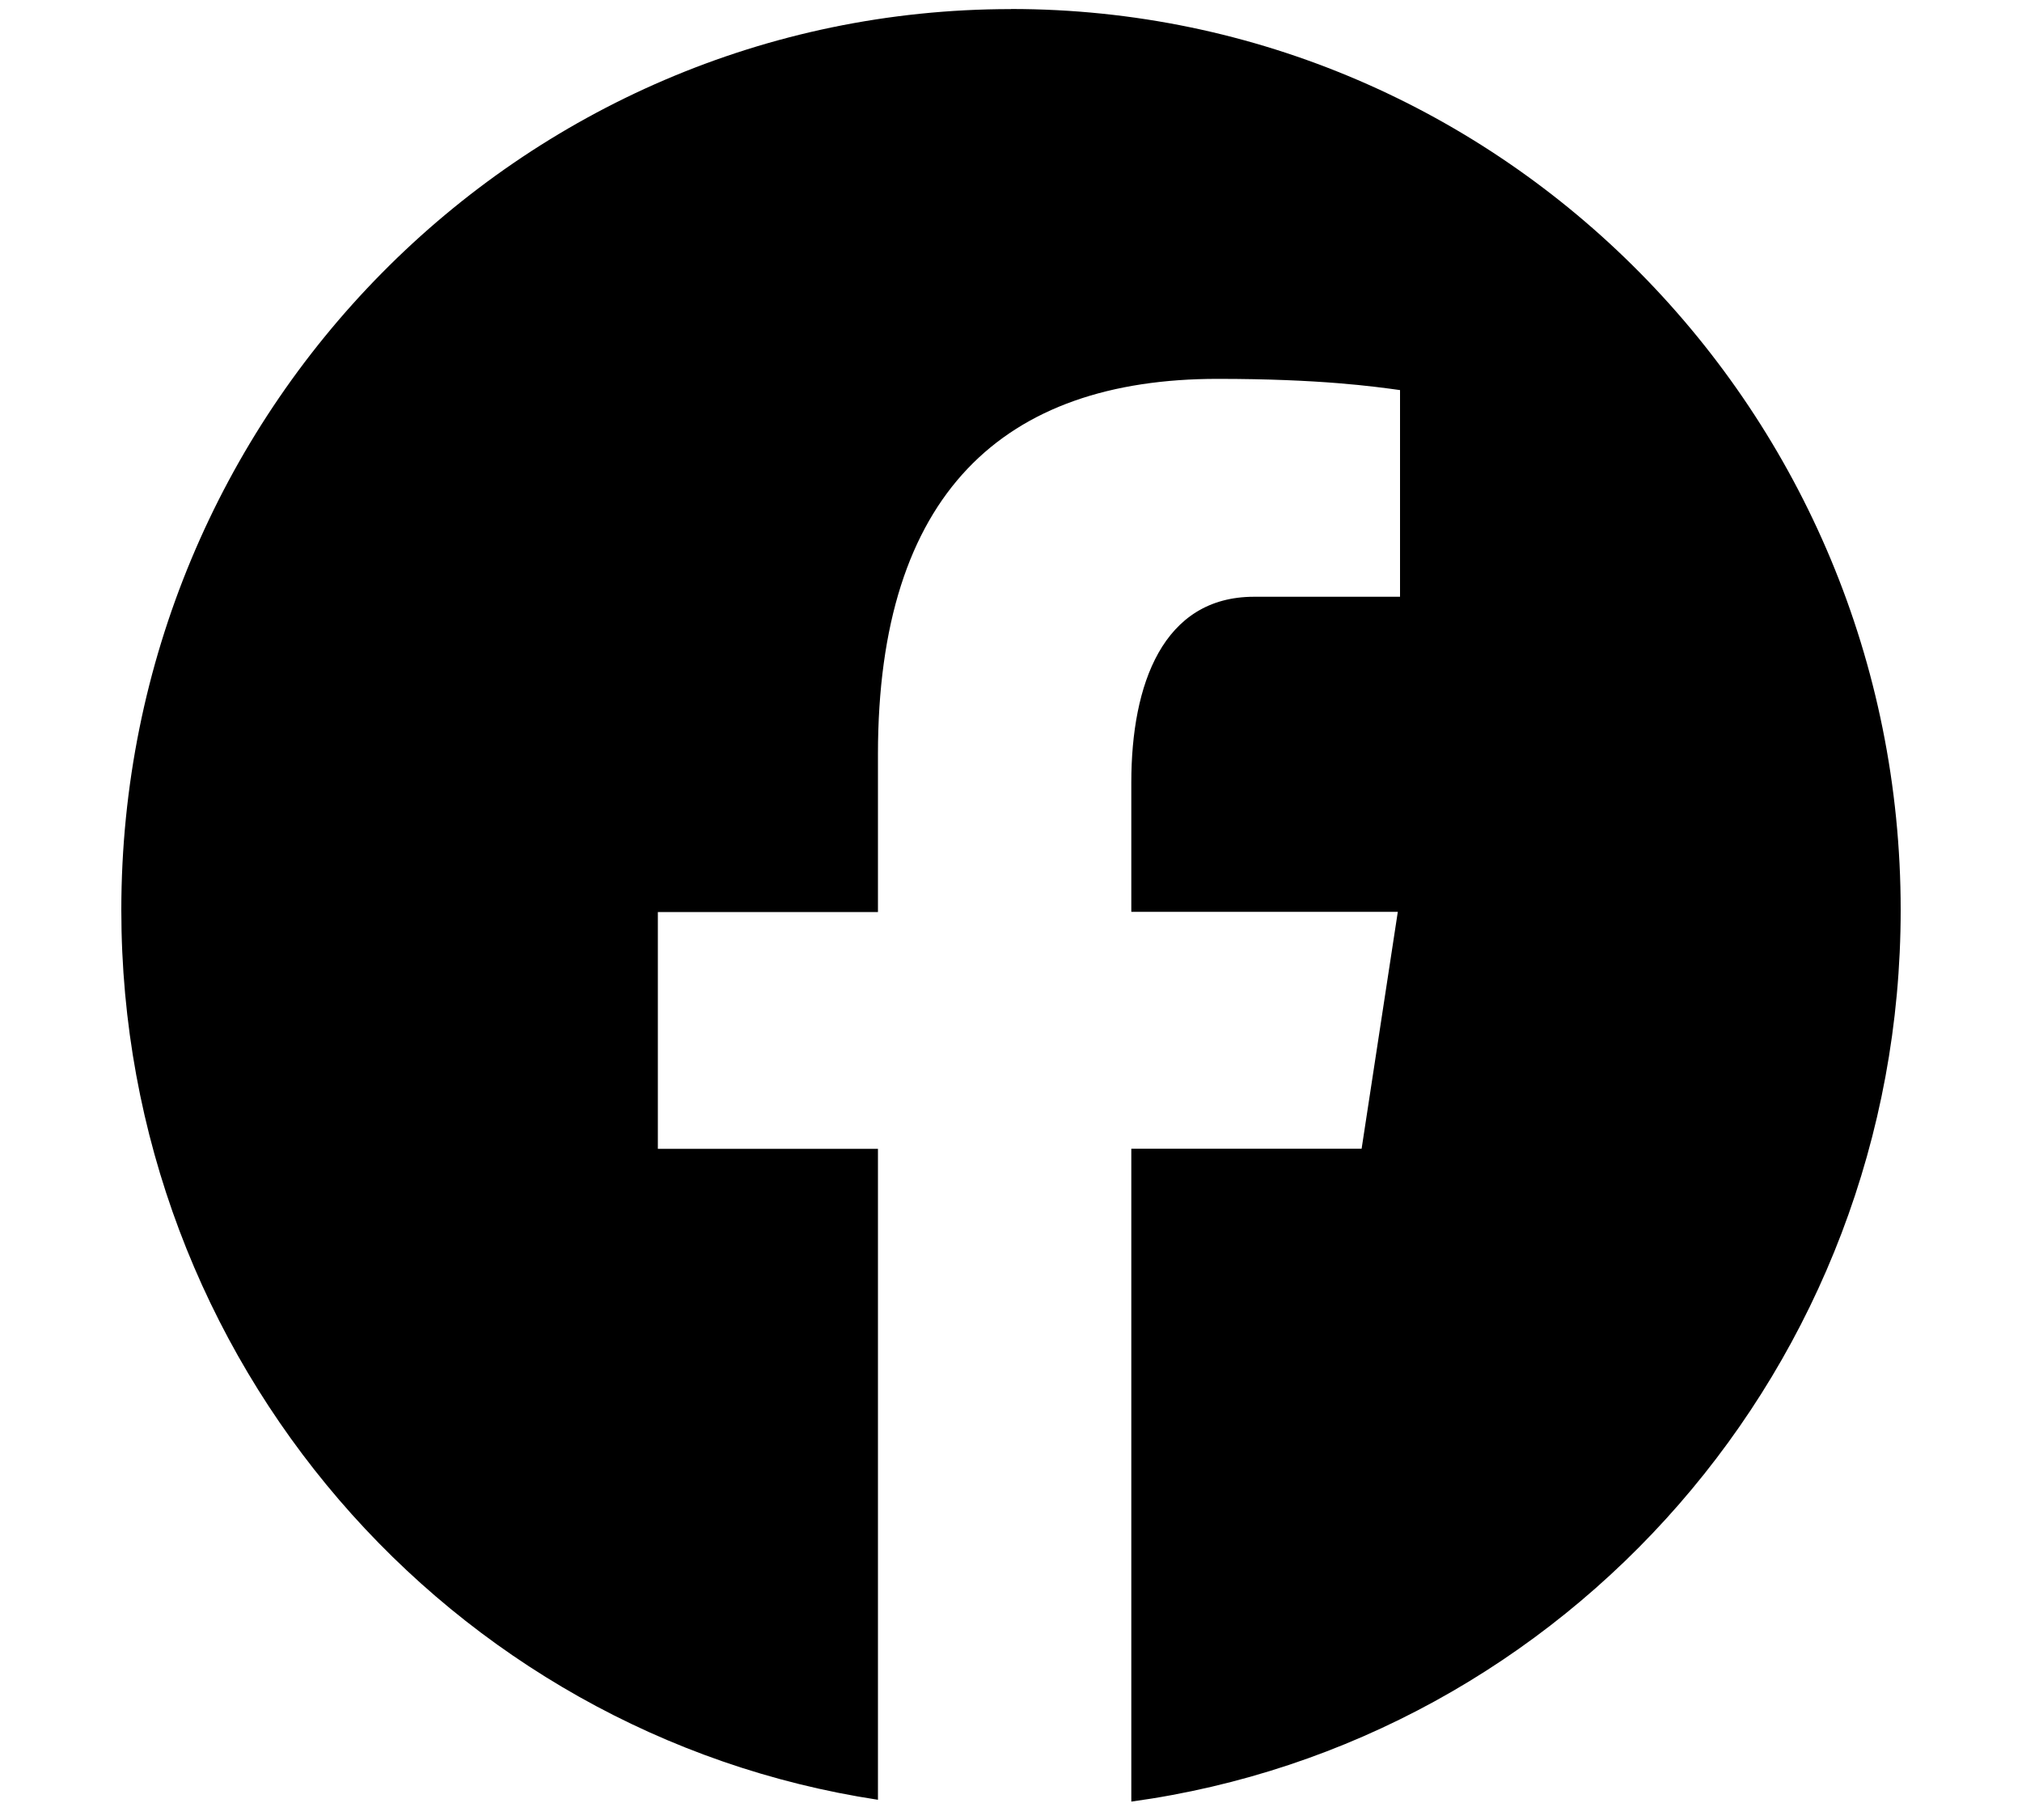
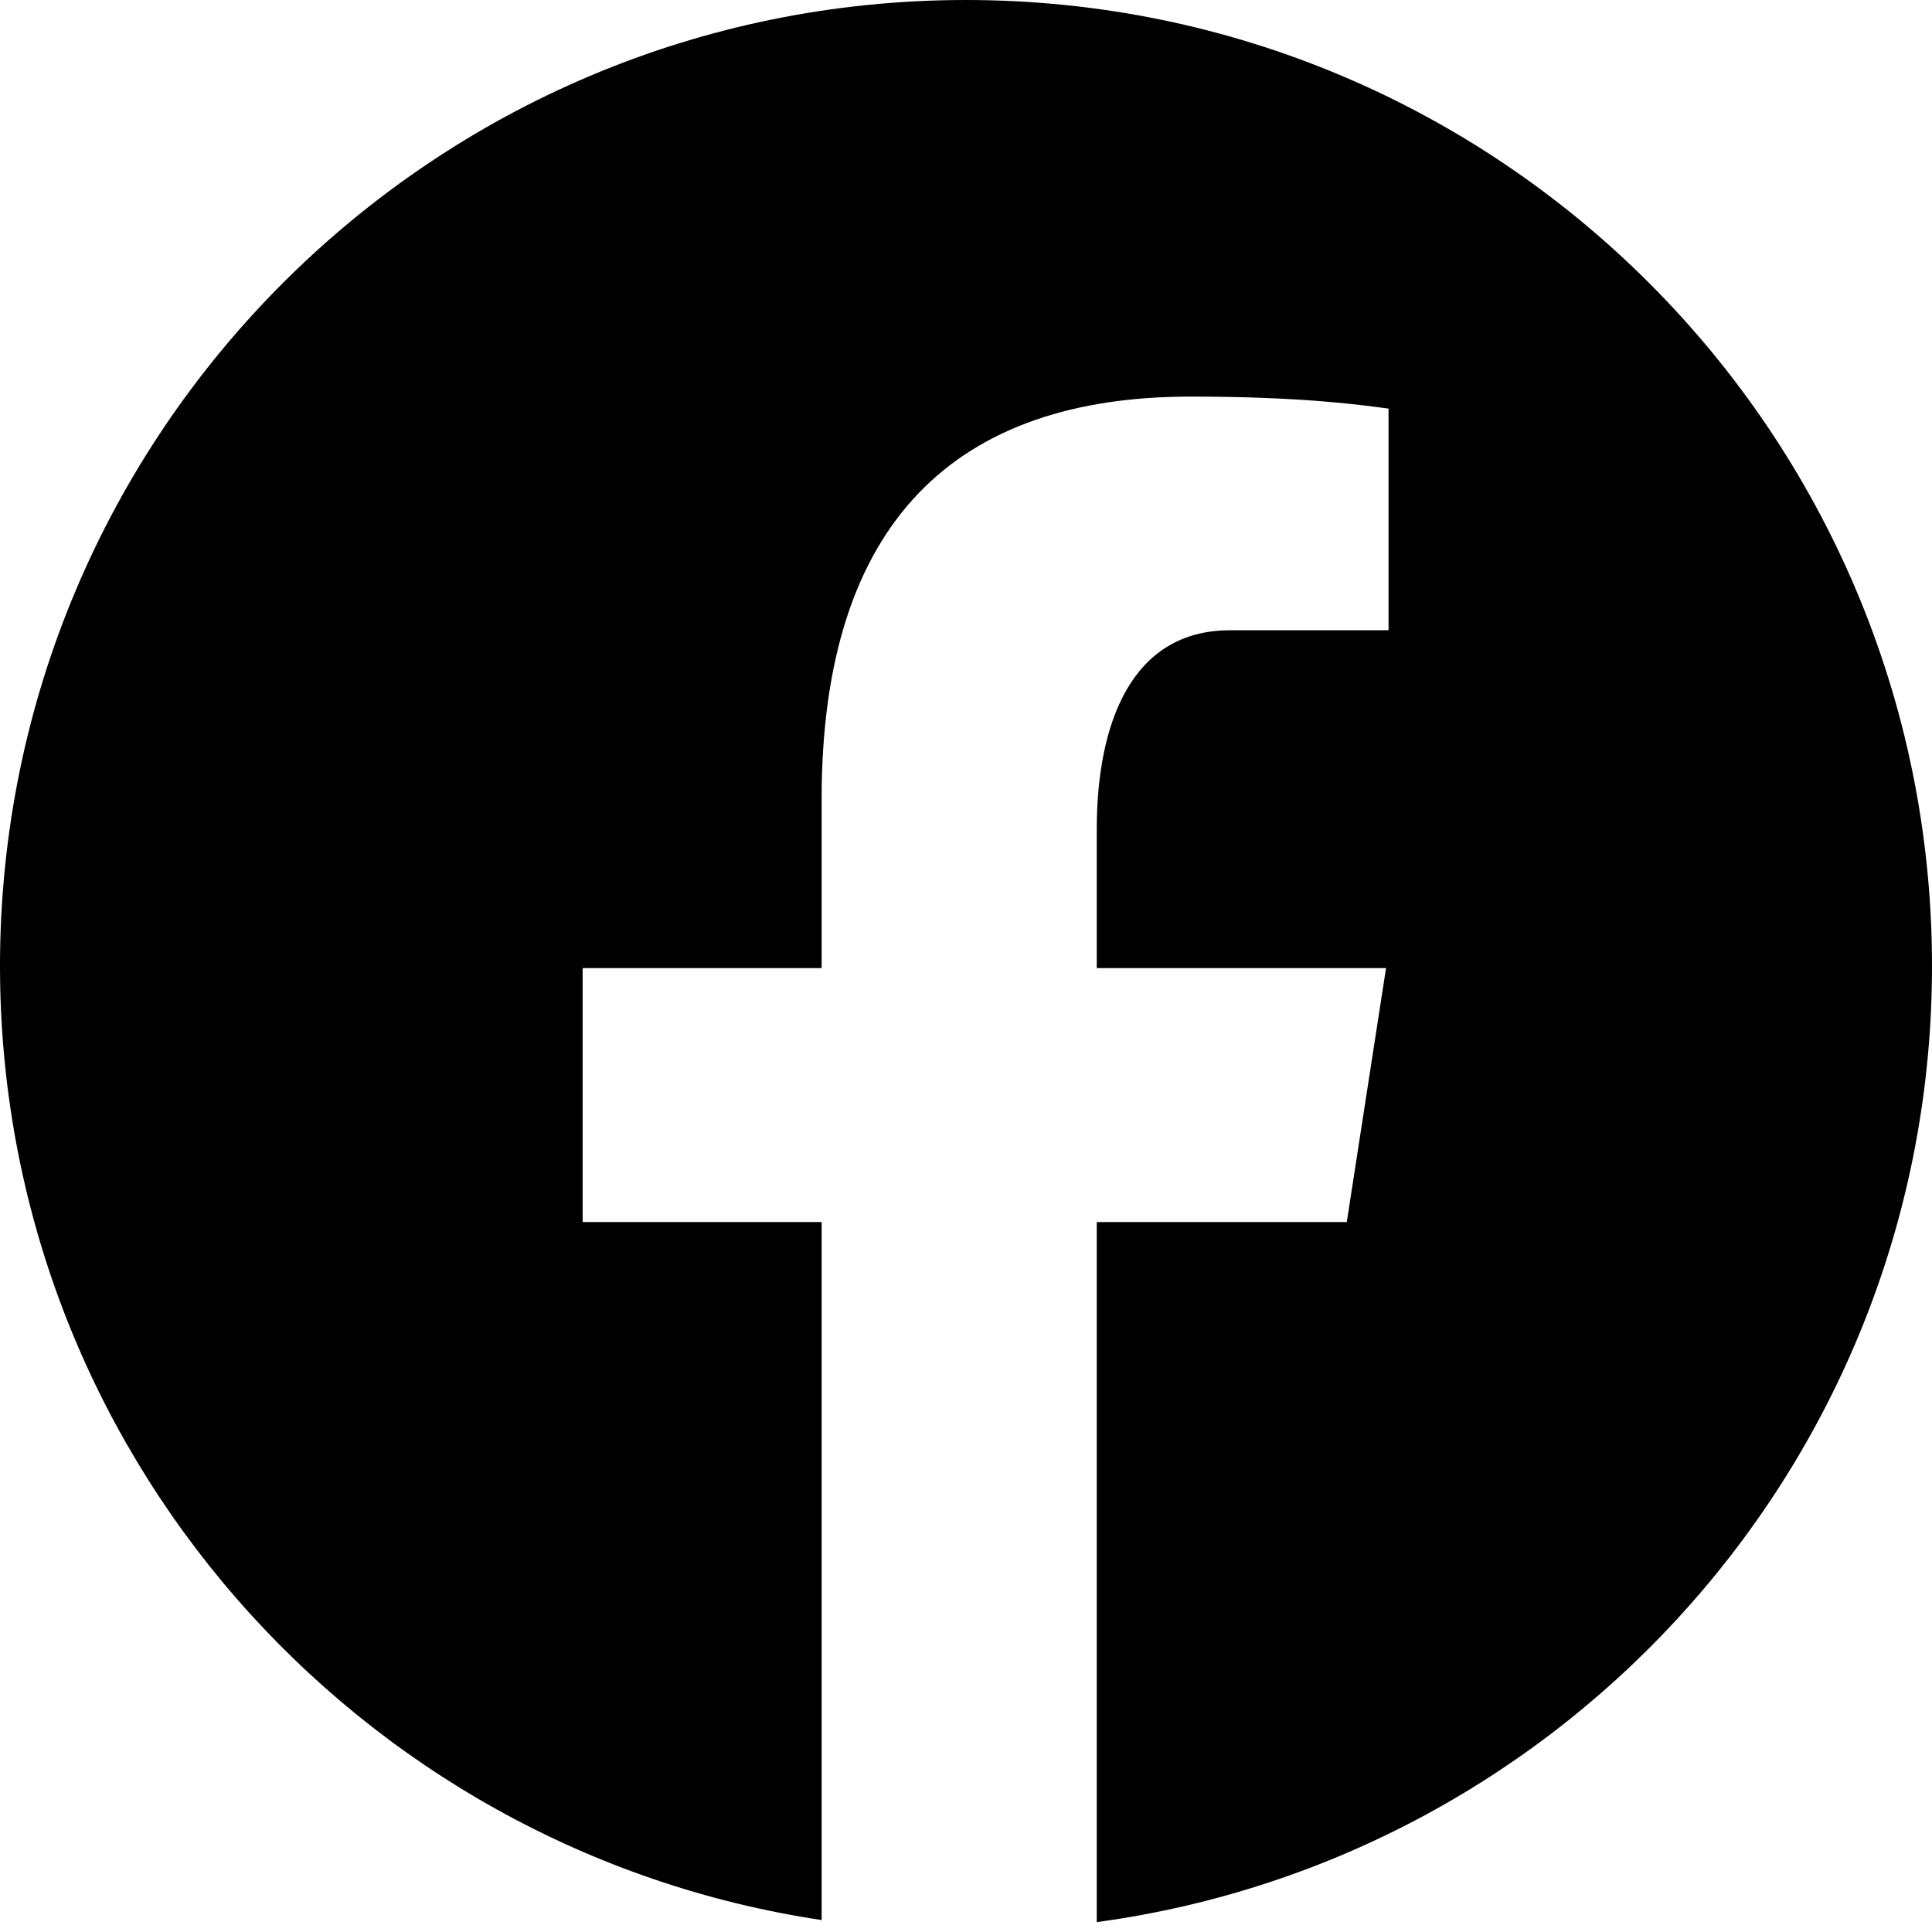
- <svg xmlns="http://www.w3.org/2000/svg" width="20" height="18" fill="none">
-   <path d="M10 .09C5.14.09 1.2 4.08 1.2 9c0 4.467 3.25 8.156 7.484 8.8v-6.438H6.507V9.02h2.177V7.46c0-2.58 1.242-3.713 3.36-3.713 1.014 0 1.55.076 1.804.111v2.044h-1.444c-.9 0-1.214.864-1.214 1.836v1.28h2.636l-.358 2.343H11.19v6.457c4.296-.59 7.61-4.308 7.61-8.819 0-4.92-3.94-8.91-8.8-8.91z" fill="#000" />
+ <svg xmlns="http://www.w3.org/2000/svg" fill="#000000" viewBox="3 3 44 44" width="50px" height="50px">
+   <path d="M25,3C12.85,3,3,12.85,3,25c0,11.03,8.125,20.137,18.712,21.728V30.831h-5.443v-5.783h5.443v-3.848 c0-6.371,3.104-9.168,8.399-9.168c2.536,0,3.877,0.188,4.512,0.274v5.048h-3.612c-2.248,0-3.033,2.131-3.033,4.533v3.161h6.588 l-0.894,5.783h-5.694v15.944C38.716,45.318,47,36.137,47,25C47,12.85,37.15,3,25,3z" />
</svg>
